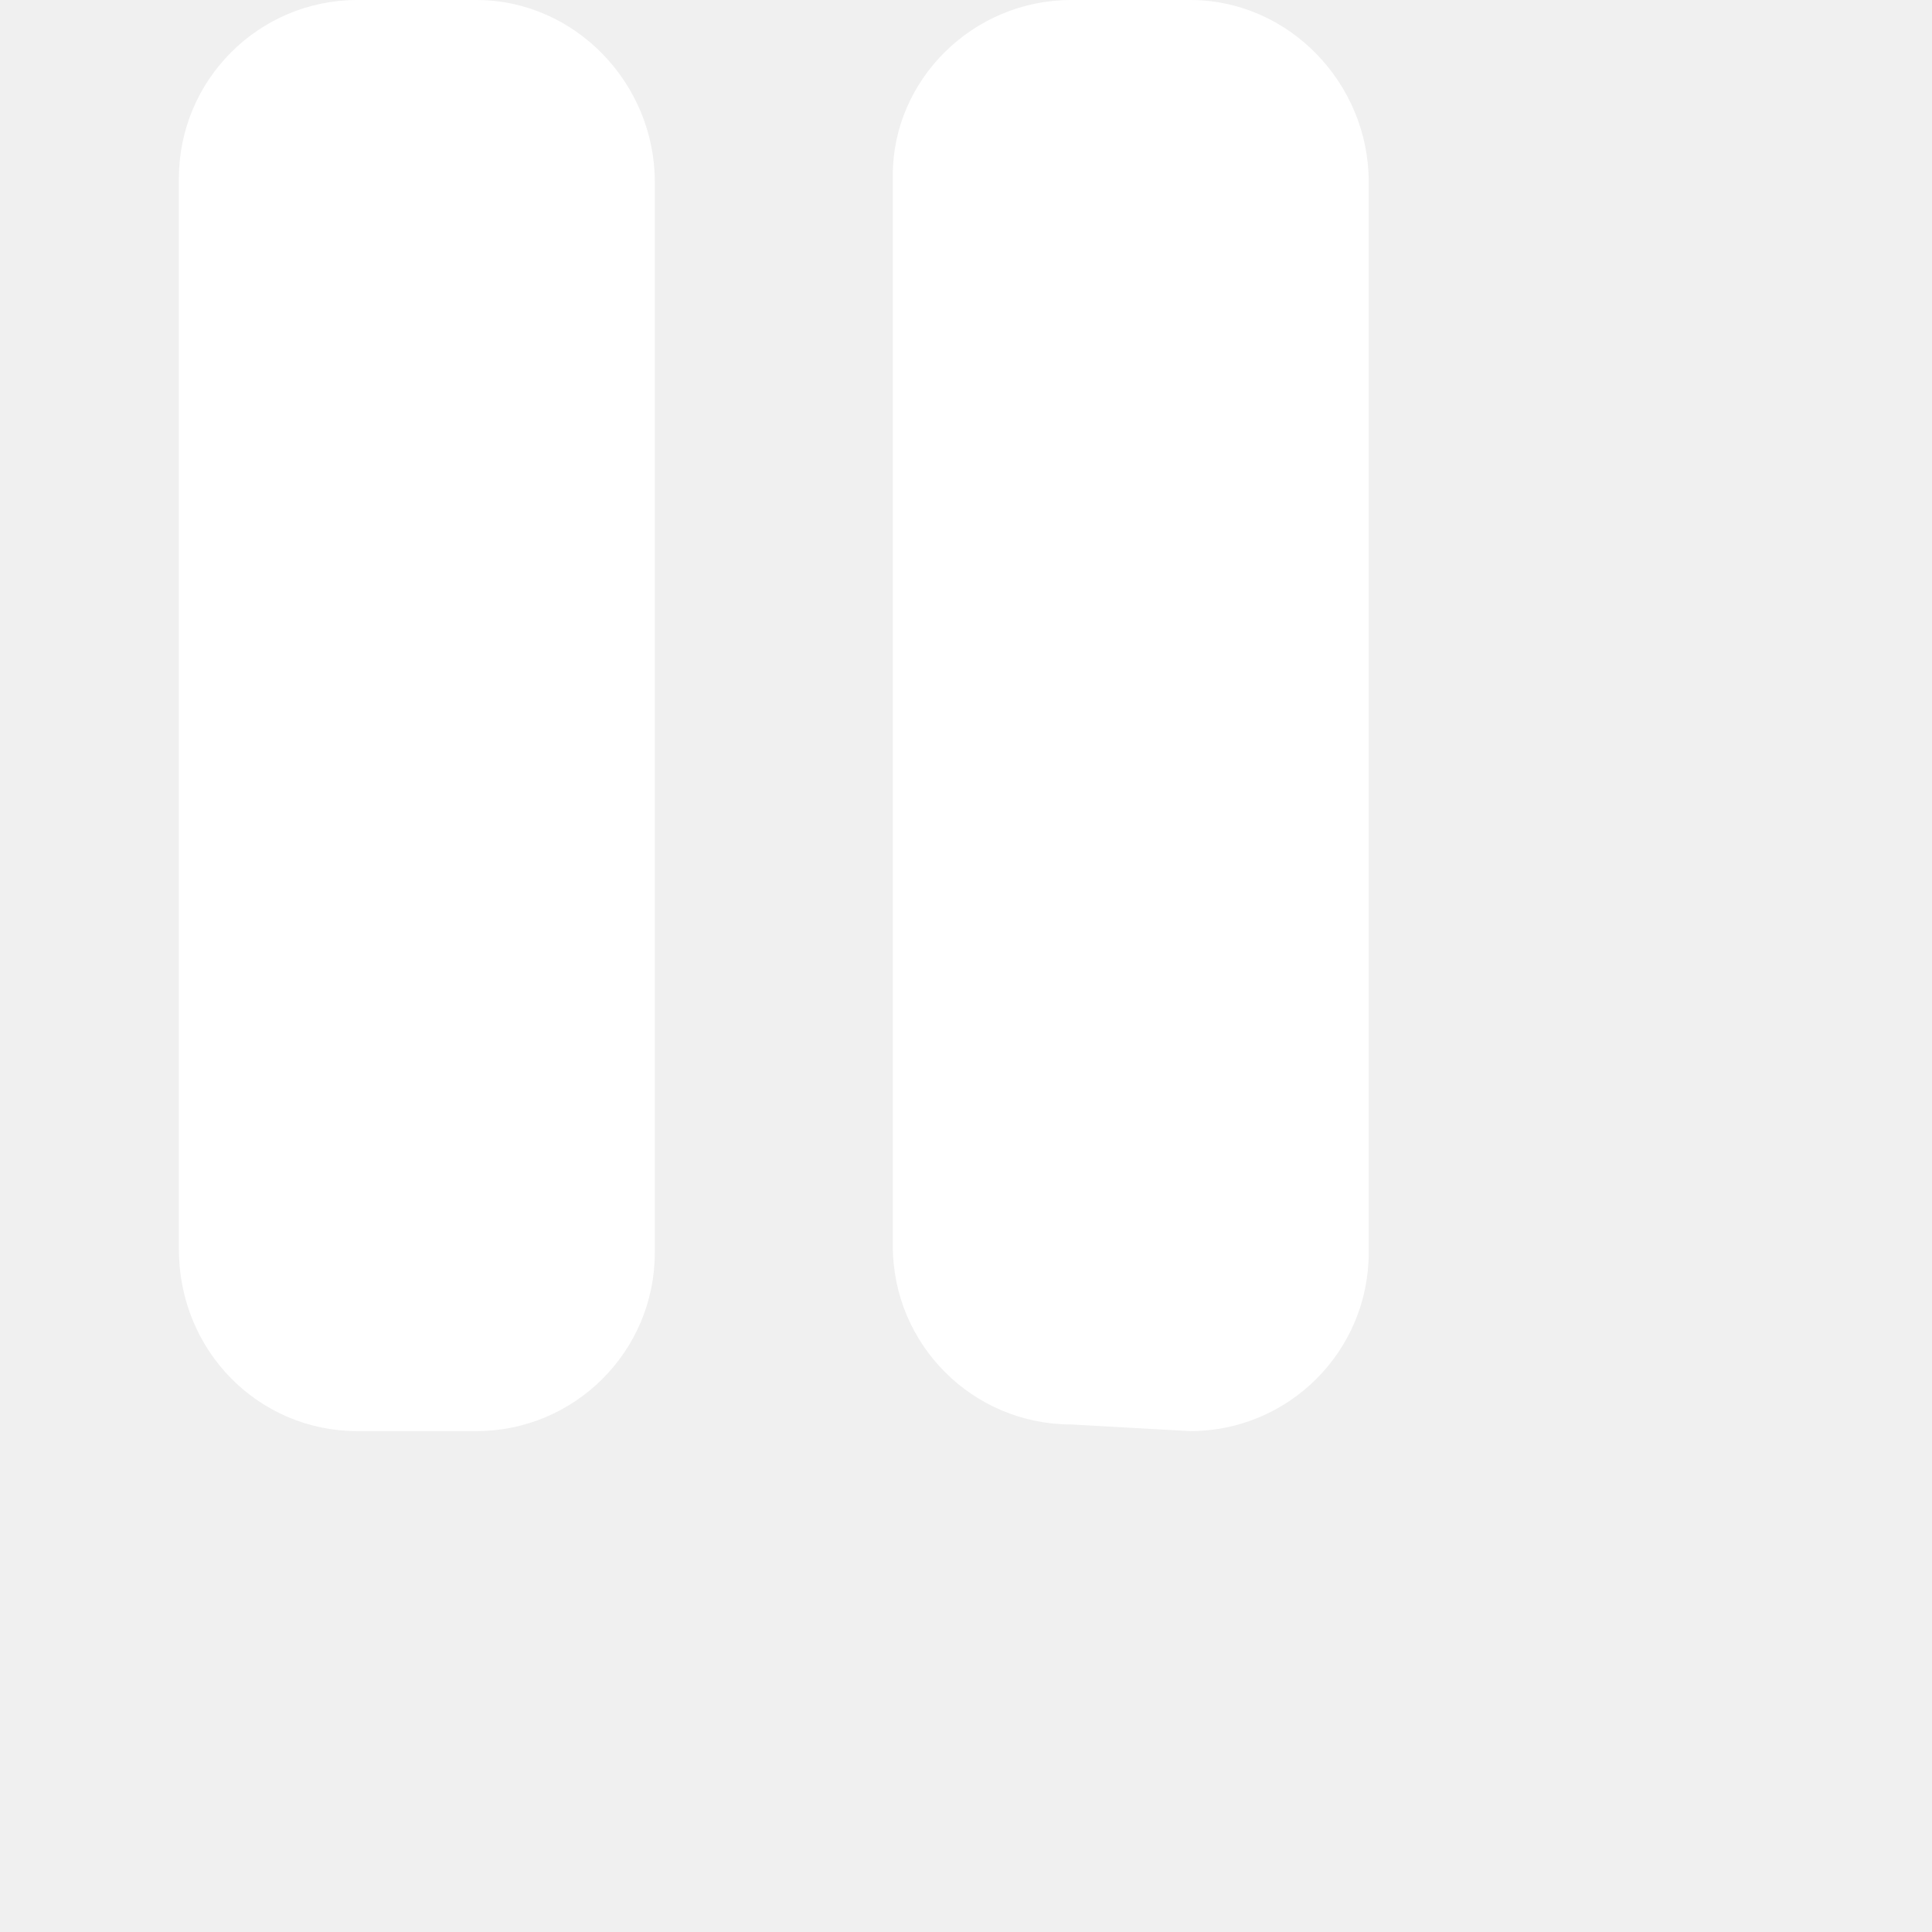
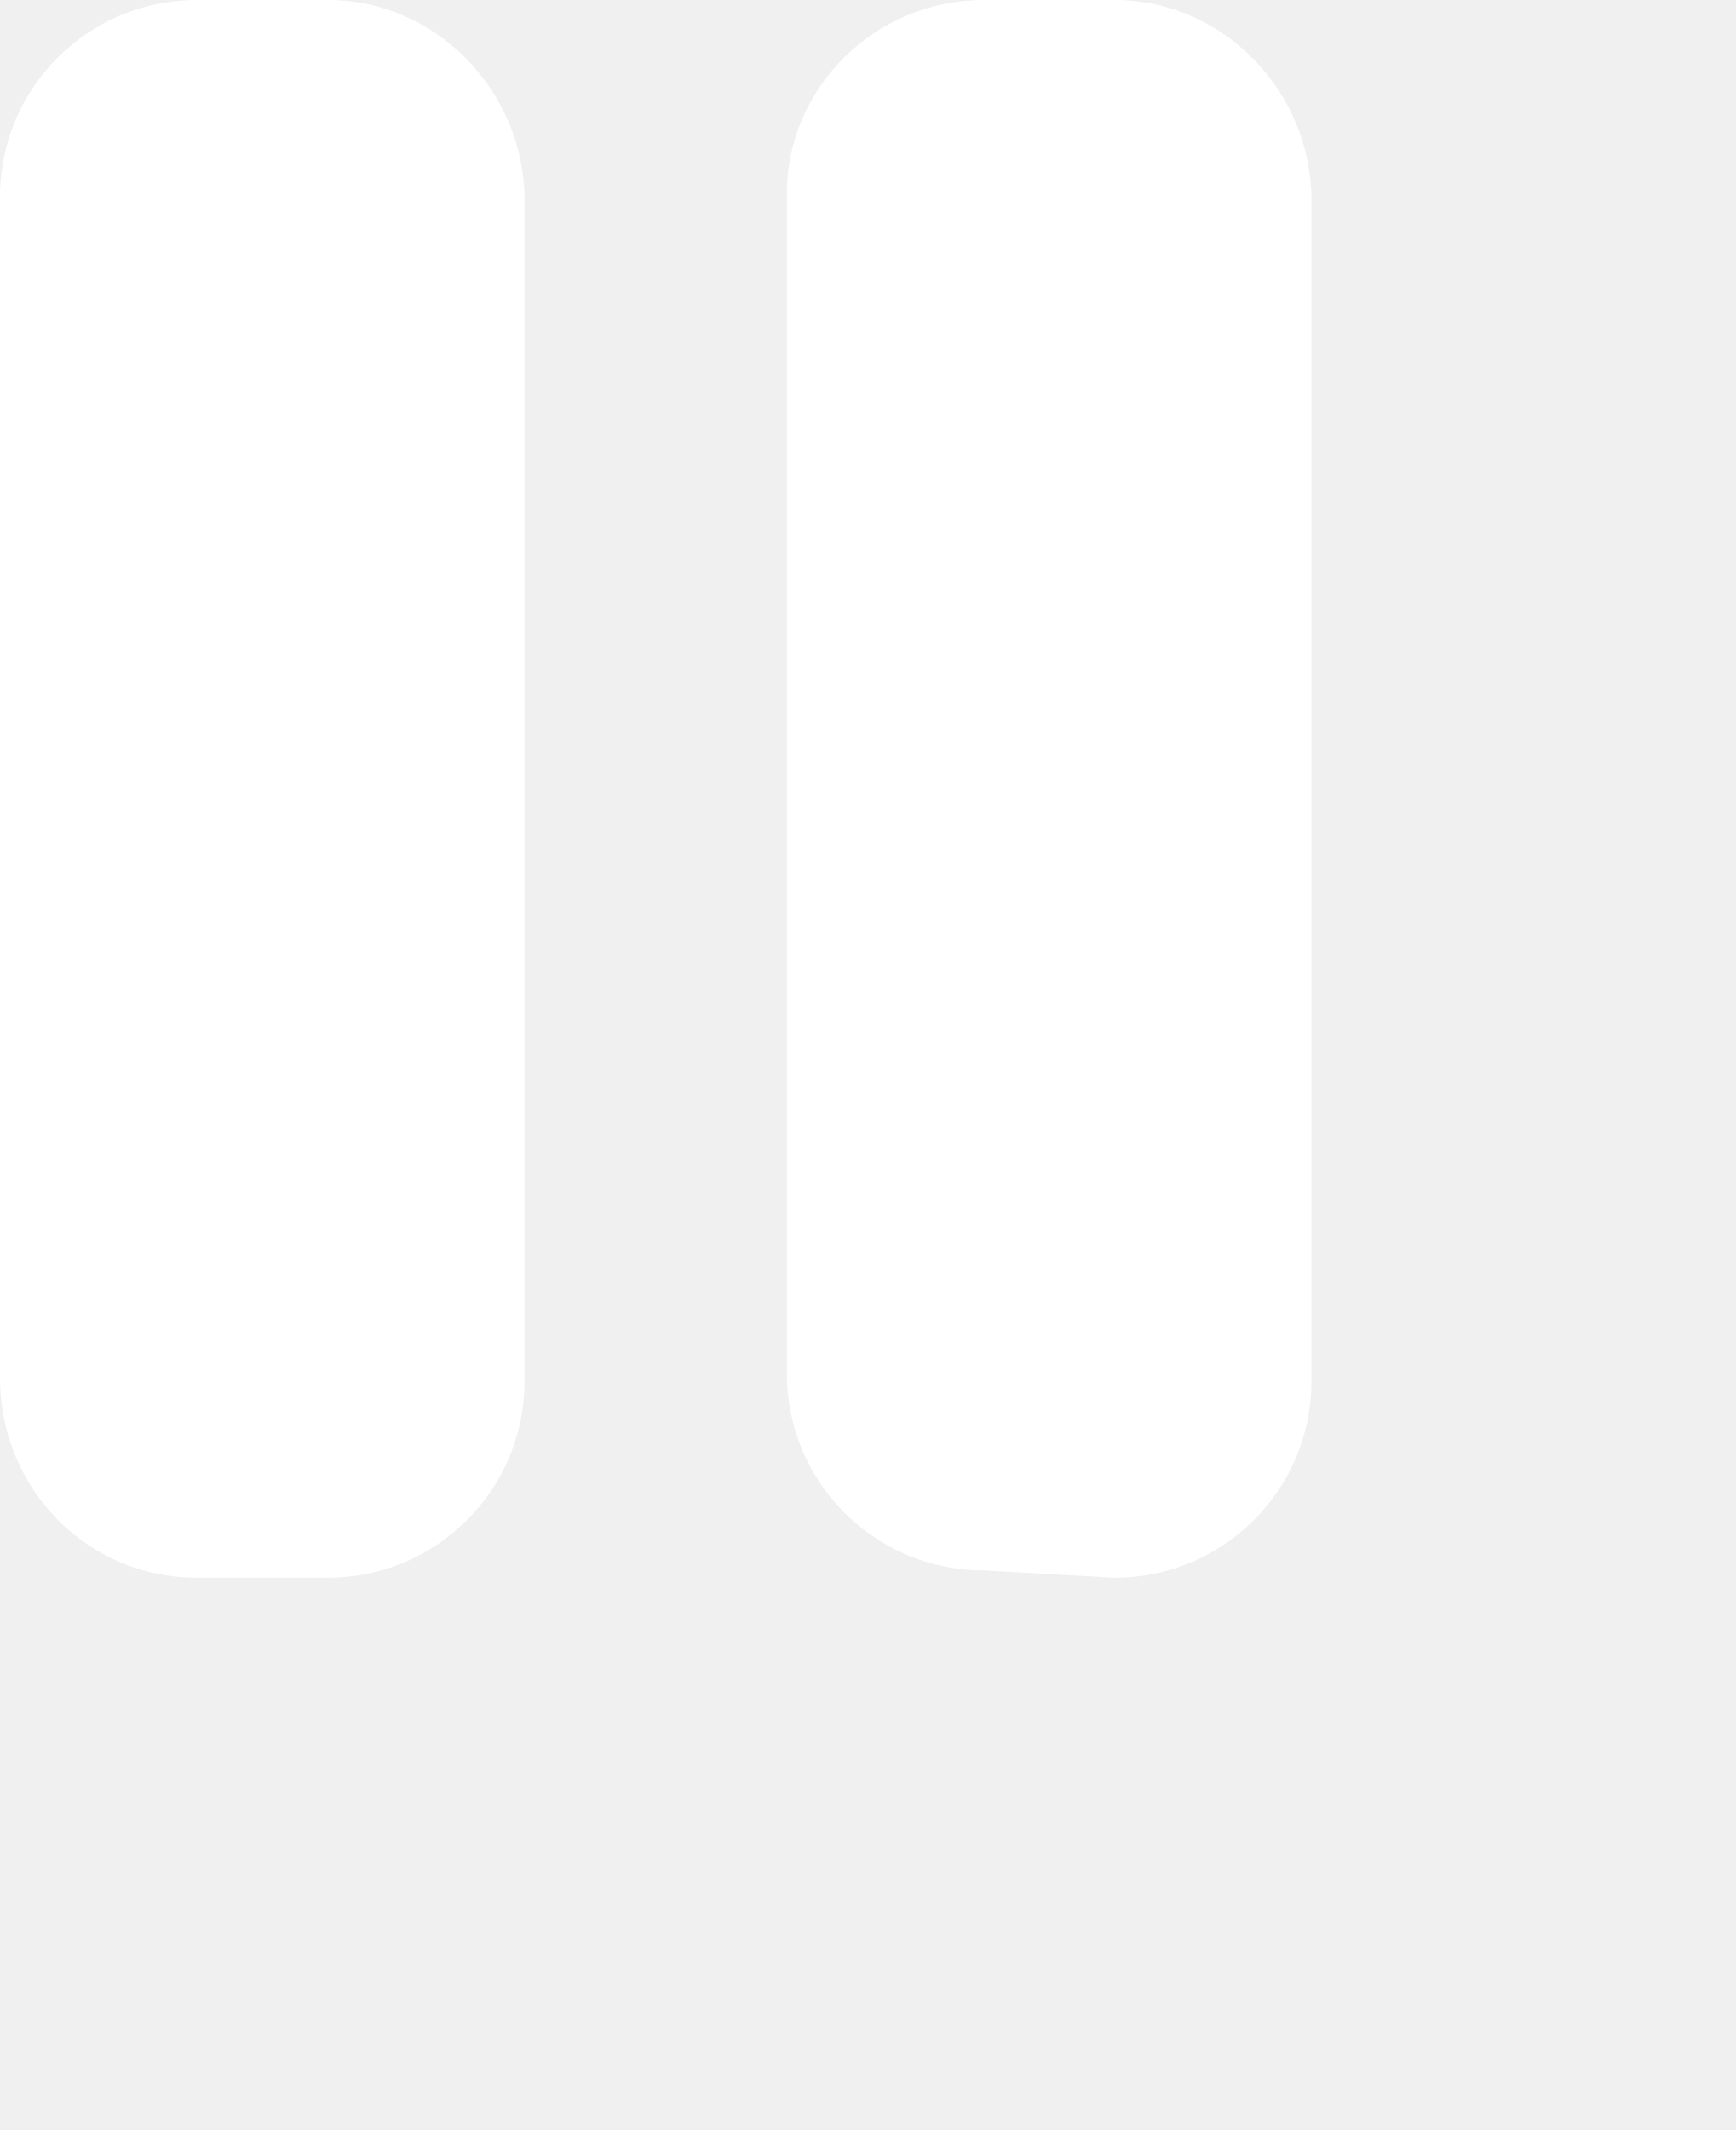
- <svg xmlns="http://www.w3.org/2000/svg" width="100px" height="100px" viewBox="0 0 22 27" fill="none">
+ <svg xmlns="http://www.w3.org/2000/svg" width="100%" height="100%" viewBox="0 0 22 27" fill="none">
  <path d="M14.133 0H12.471C11.093 0 9.977 1.117 9.977 2.447V17.412C9.977 18.79 11.093 19.907 12.471 19.907L14.133 20C15.511 20 16.628 18.883 16.628 17.506V2.541C16.628 1.163 15.511 0 14.133 0ZM4.157 0H2.494C1.117 0 0 1.117 0 2.494V17.459C0 18.883 1.117 20 2.494 20H4.157C5.534 20 6.651 18.883 6.651 17.506V2.541C6.651 1.163 5.534 0 4.157 0Z" fill="white" />
</svg>
